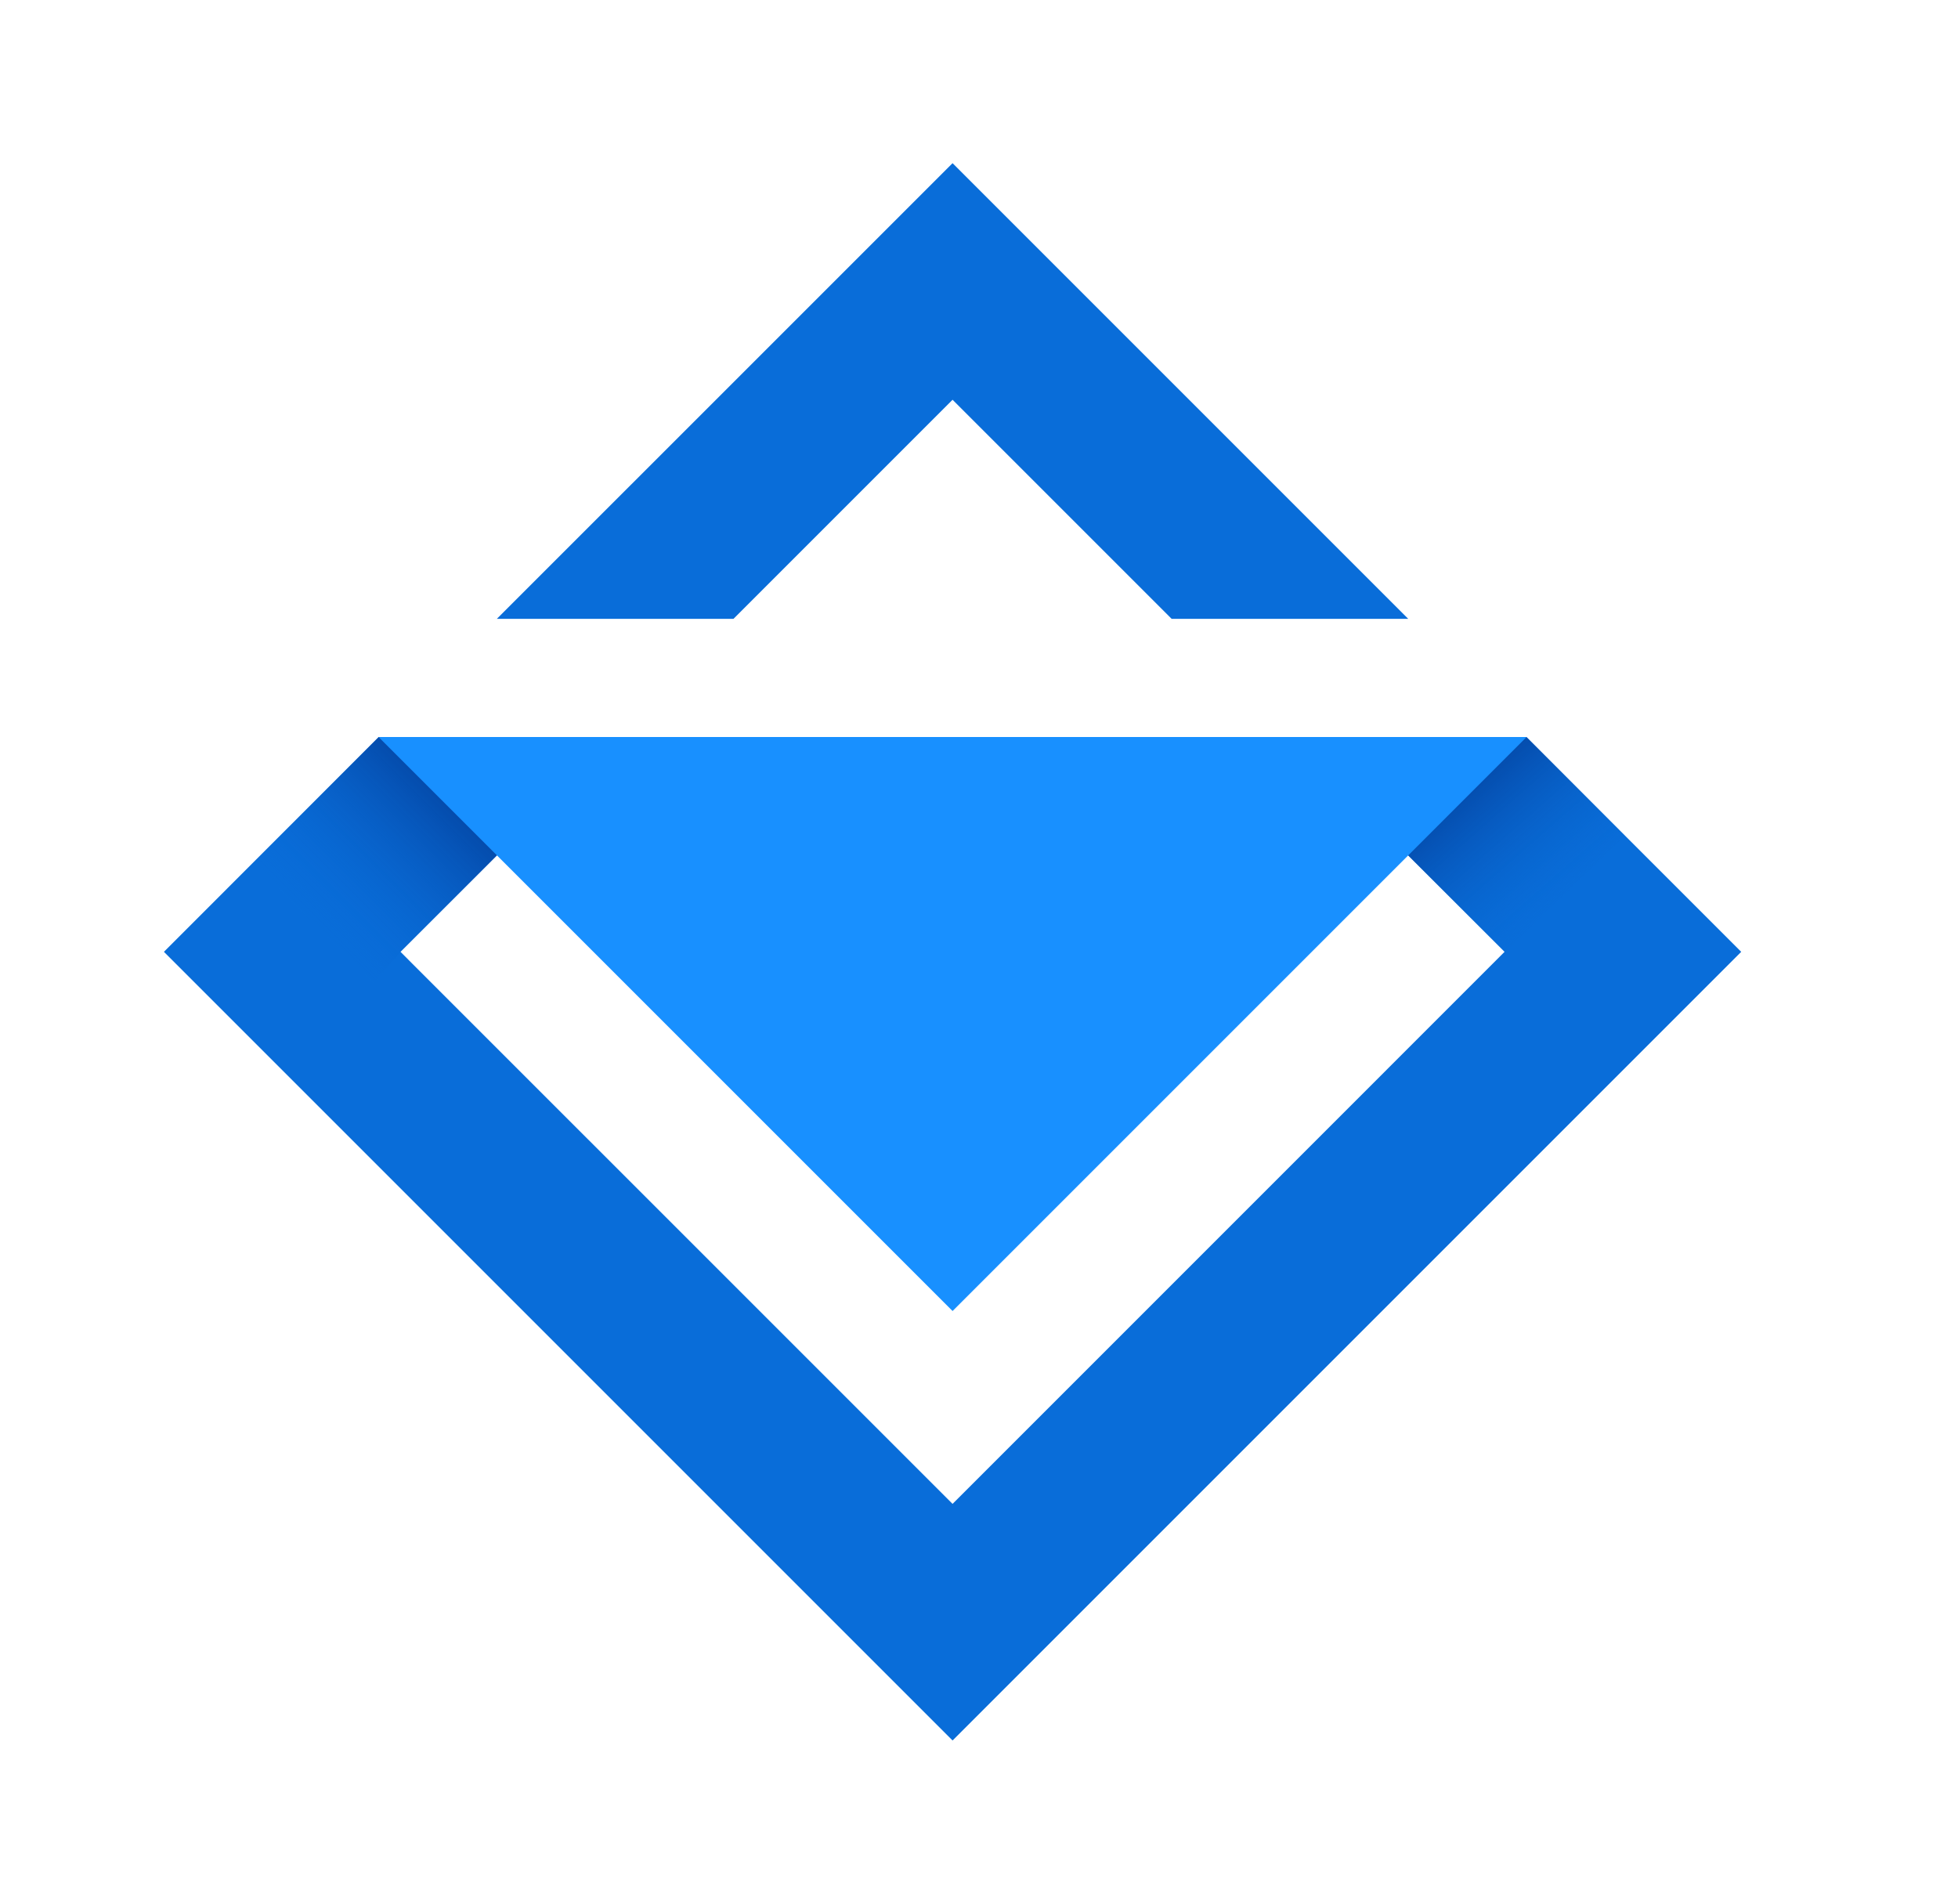
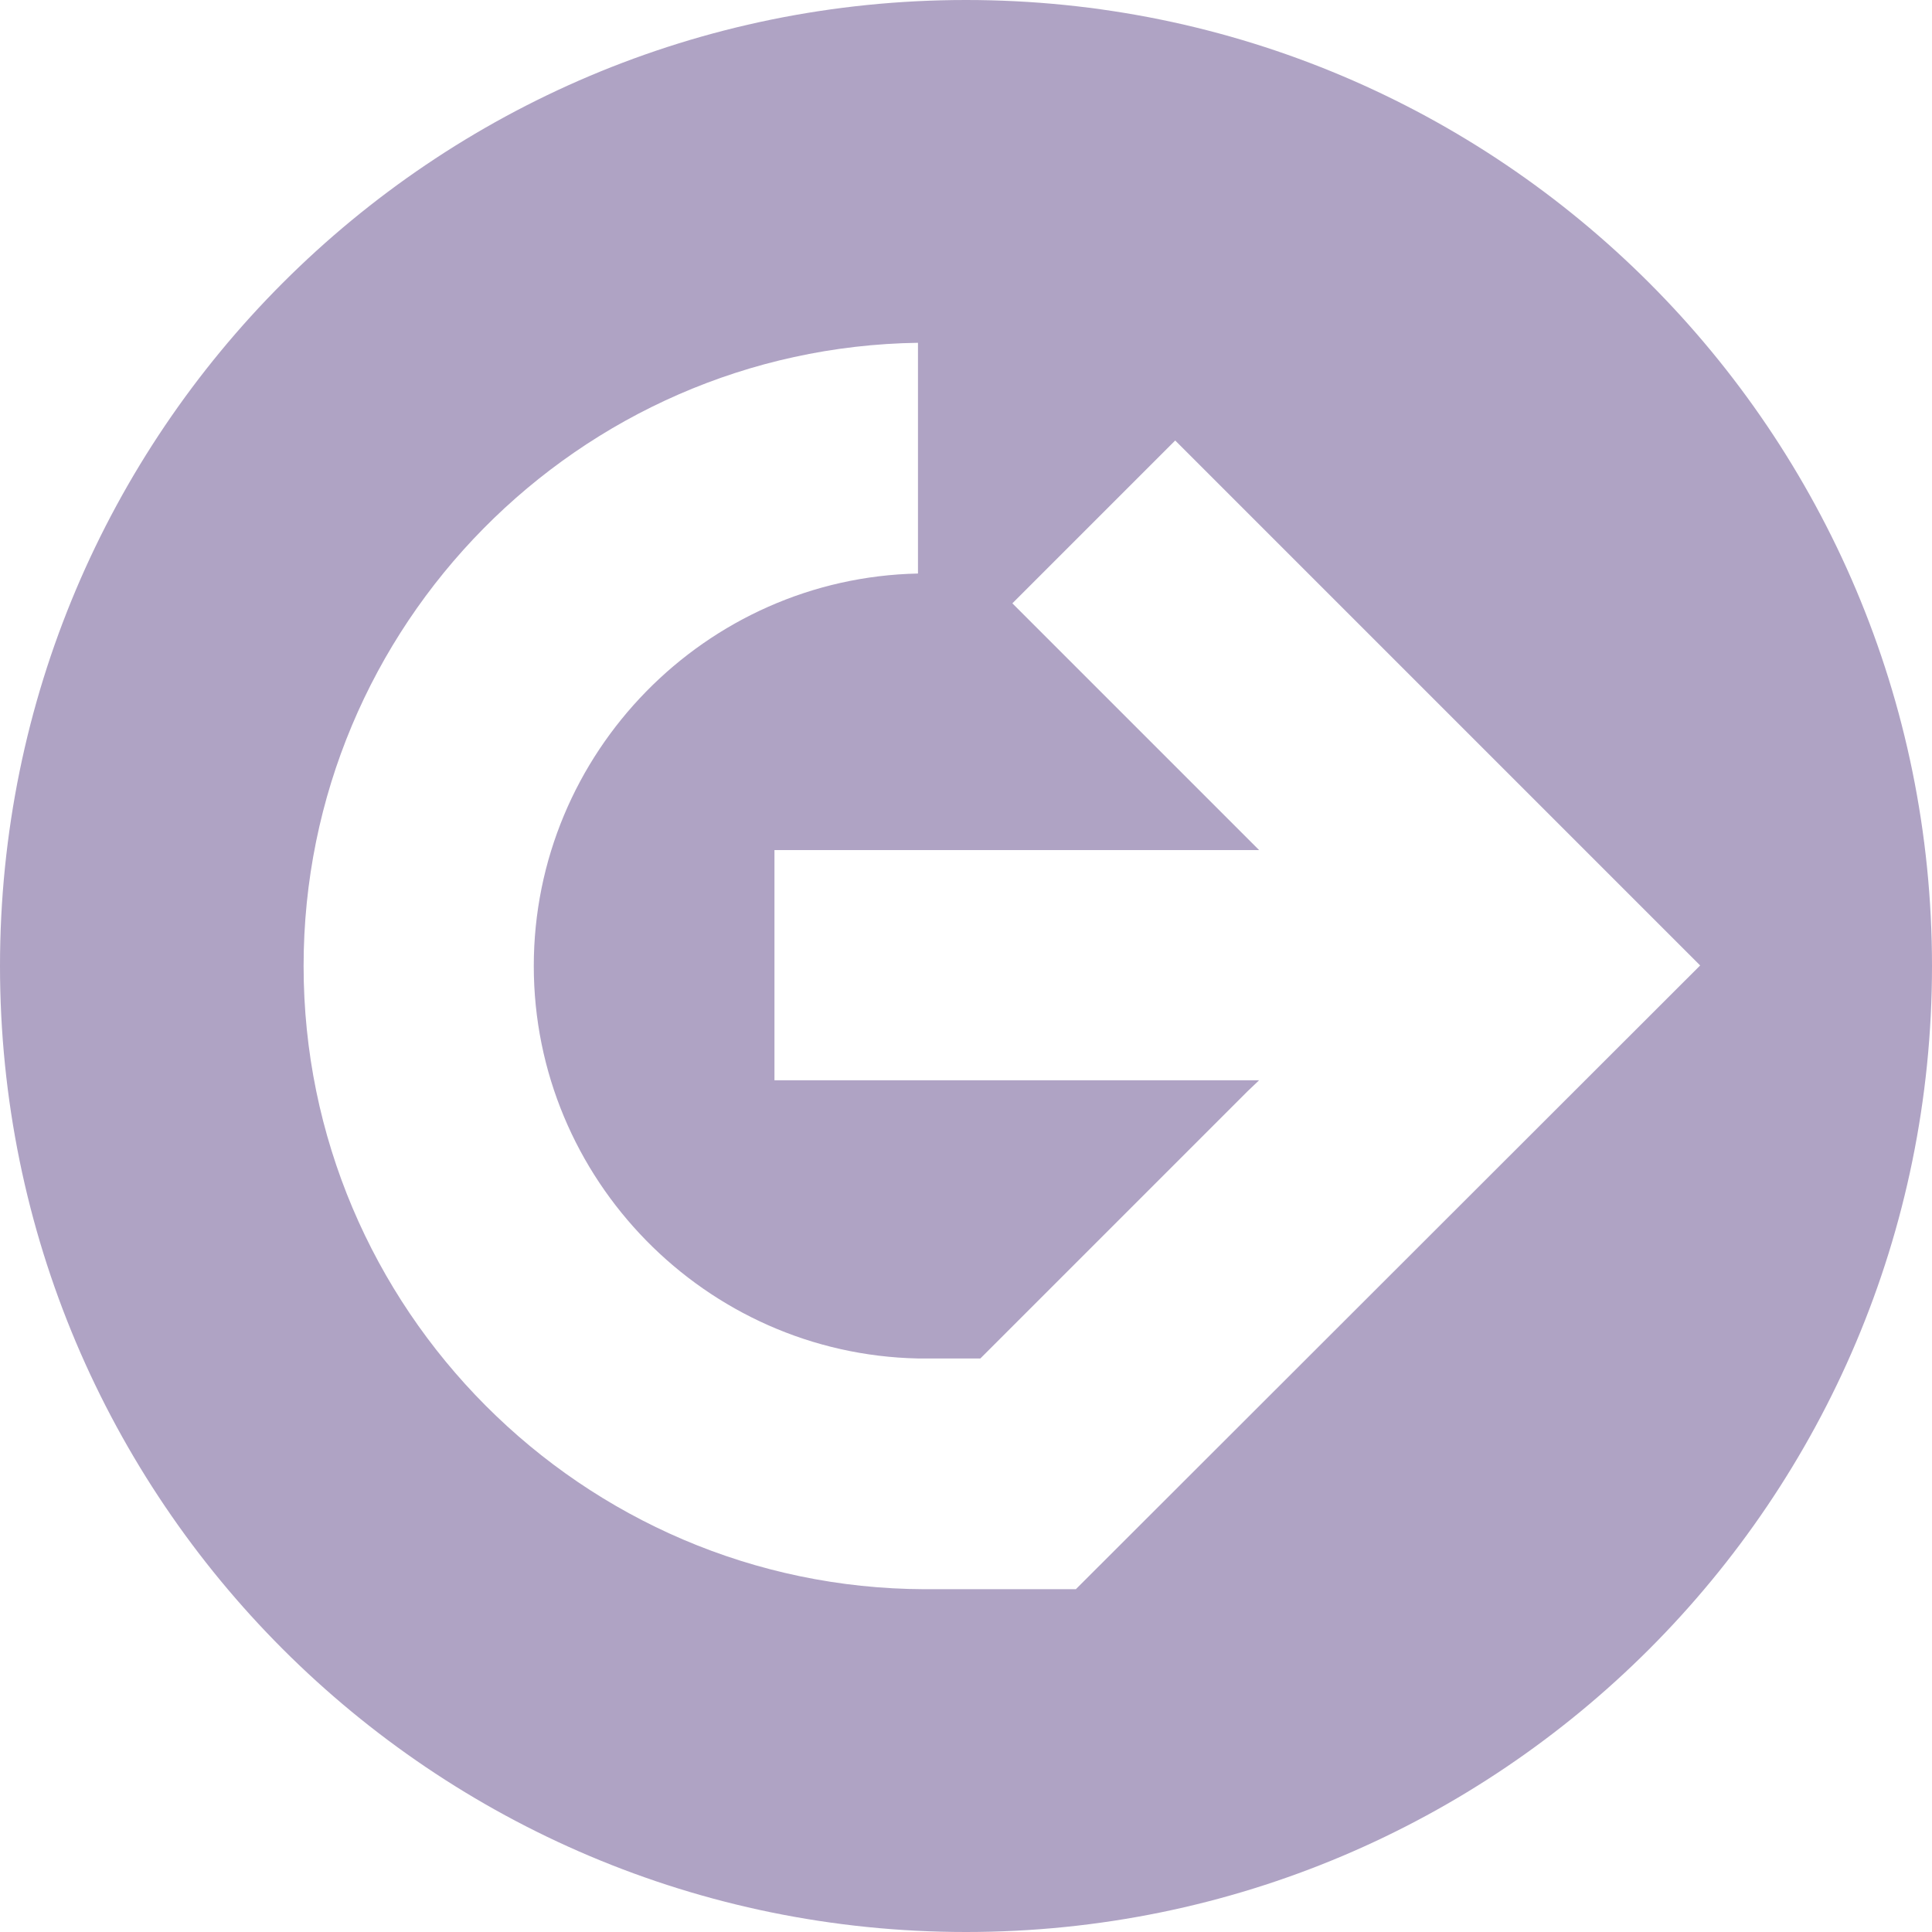
- <svg xmlns="http://www.w3.org/2000/svg" width="36" height="35" viewBox="0 0 36 35" fill="none">
-   <path d="M4.649 15.864L6.962 13.552L6.964 13.55H11.314L9.583 15.281L9.136 15.727L7.364 17.5L7.583 17.72L17.514 27.65L27.663 17.5L25.89 15.727L25.765 15.602L23.713 13.55H28.063L28.066 13.552L29.878 15.364L32.014 17.5L17.514 32L3.014 17.5L4.649 15.864ZM17.514 3L25.892 11.378H21.542L17.514 7.35L13.486 11.378H9.135L17.514 3Z" fill="#096DD9" />
-   <path d="M7.365 17.5L9.137 15.727L9.584 15.28L7.854 13.55H6.965L6.962 13.552L4.65 15.864L6.869 18.073L7.365 17.5Z" fill="url(#paint0_linear_112117_33940)" />
-   <path d="M25.891 15.727L27.664 17.5L27.489 17.675L27.489 17.676L29.879 15.364L28.067 13.552L28.064 13.55H27.888L25.766 15.602L25.891 15.727Z" fill="url(#paint1_linear_112117_33940)" />
-   <path d="M6.959 13.55L6.962 13.552L9.137 15.727L17.514 24.104L28.068 13.55H6.959Z" fill="#1890FF" />
-   <defs>
-     <linearGradient id="paint0_linear_112117_33940" x1="8.64" y1="14.089" x2="5.581" y2="17.147" gradientUnits="userSpaceOnUse">
-       <stop stop-color="#023B95" />
-       <stop offset="0.964" stop-color="#096CD9" stop-opacity="0" />
-     </linearGradient>
-     <linearGradient id="paint1_linear_112117_33940" x1="26.282" y1="14.128" x2="28.755" y2="16.938" gradientUnits="userSpaceOnUse">
-       <stop stop-color="#023B95" />
-       <stop offset="1" stop-color="#096DD9" stop-opacity="0" />
-     </linearGradient>
-   </defs>
+ <svg xmlns="http://www.w3.org/2000/svg" version="1.1" id="Layer_1" x="0px" y="0px" viewBox="0 0 35 35" style="enable-background:new 0 0 35 35;" xml:space="preserve">
+   <style type="text/css">
+ 	.st0{fill:#AFA3C4;}
+ </style>
+   <path class="st0" d="M17.5,0C7.83,0,0,7.83,0,17.5S7.83,35,17.5,35S35,27.17,35,17.5S27.17,0,17.5,0z M19.49,28.79h-2.74  C10.55,28.77,5.5,23.71,5.5,17.5c0-6.17,4.98-11.2,11.13-11.29v4.18c-3.85,0.08-6.96,3.25-6.96,7.11c0,3.86,3.11,7.03,6.96,7.11  l1.13,0l0.04-0.04l4.8-4.8l0.21-0.2h-8.78V15.4h8.78l-0.21-0.21l-4.26-4.26l2.95-2.95l9.51,9.51L19.49,28.79z" />
</svg>
